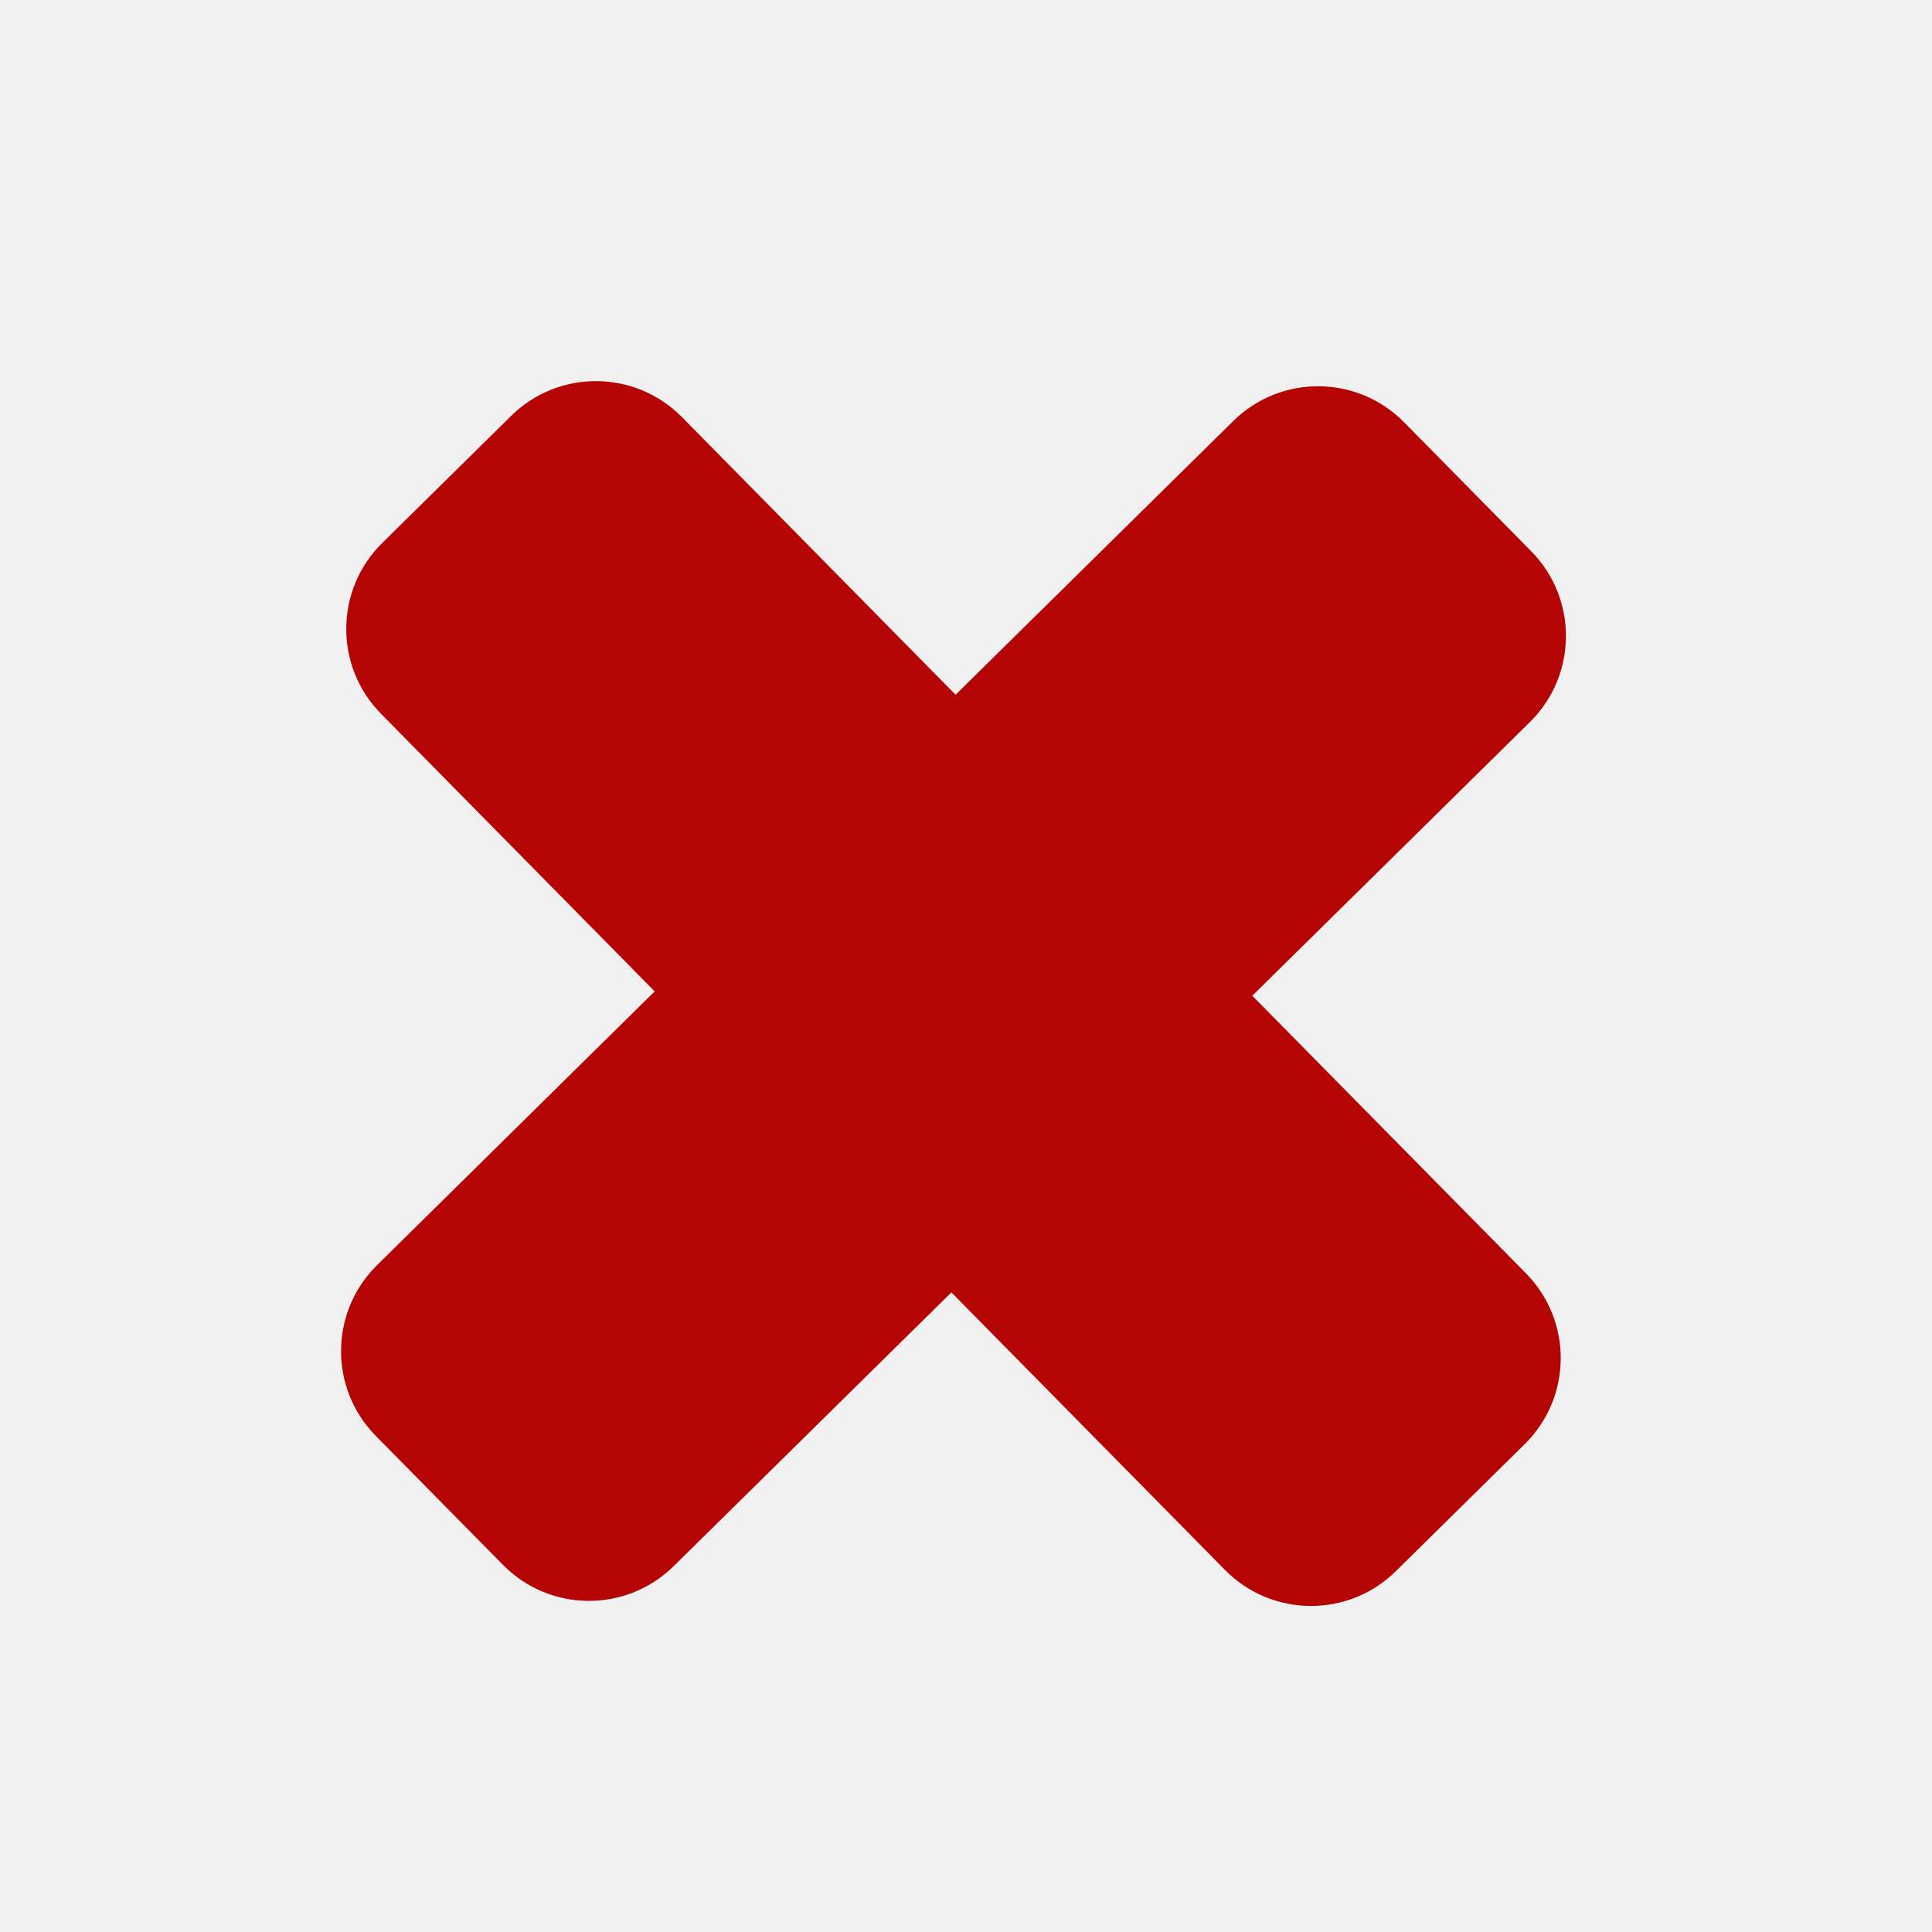
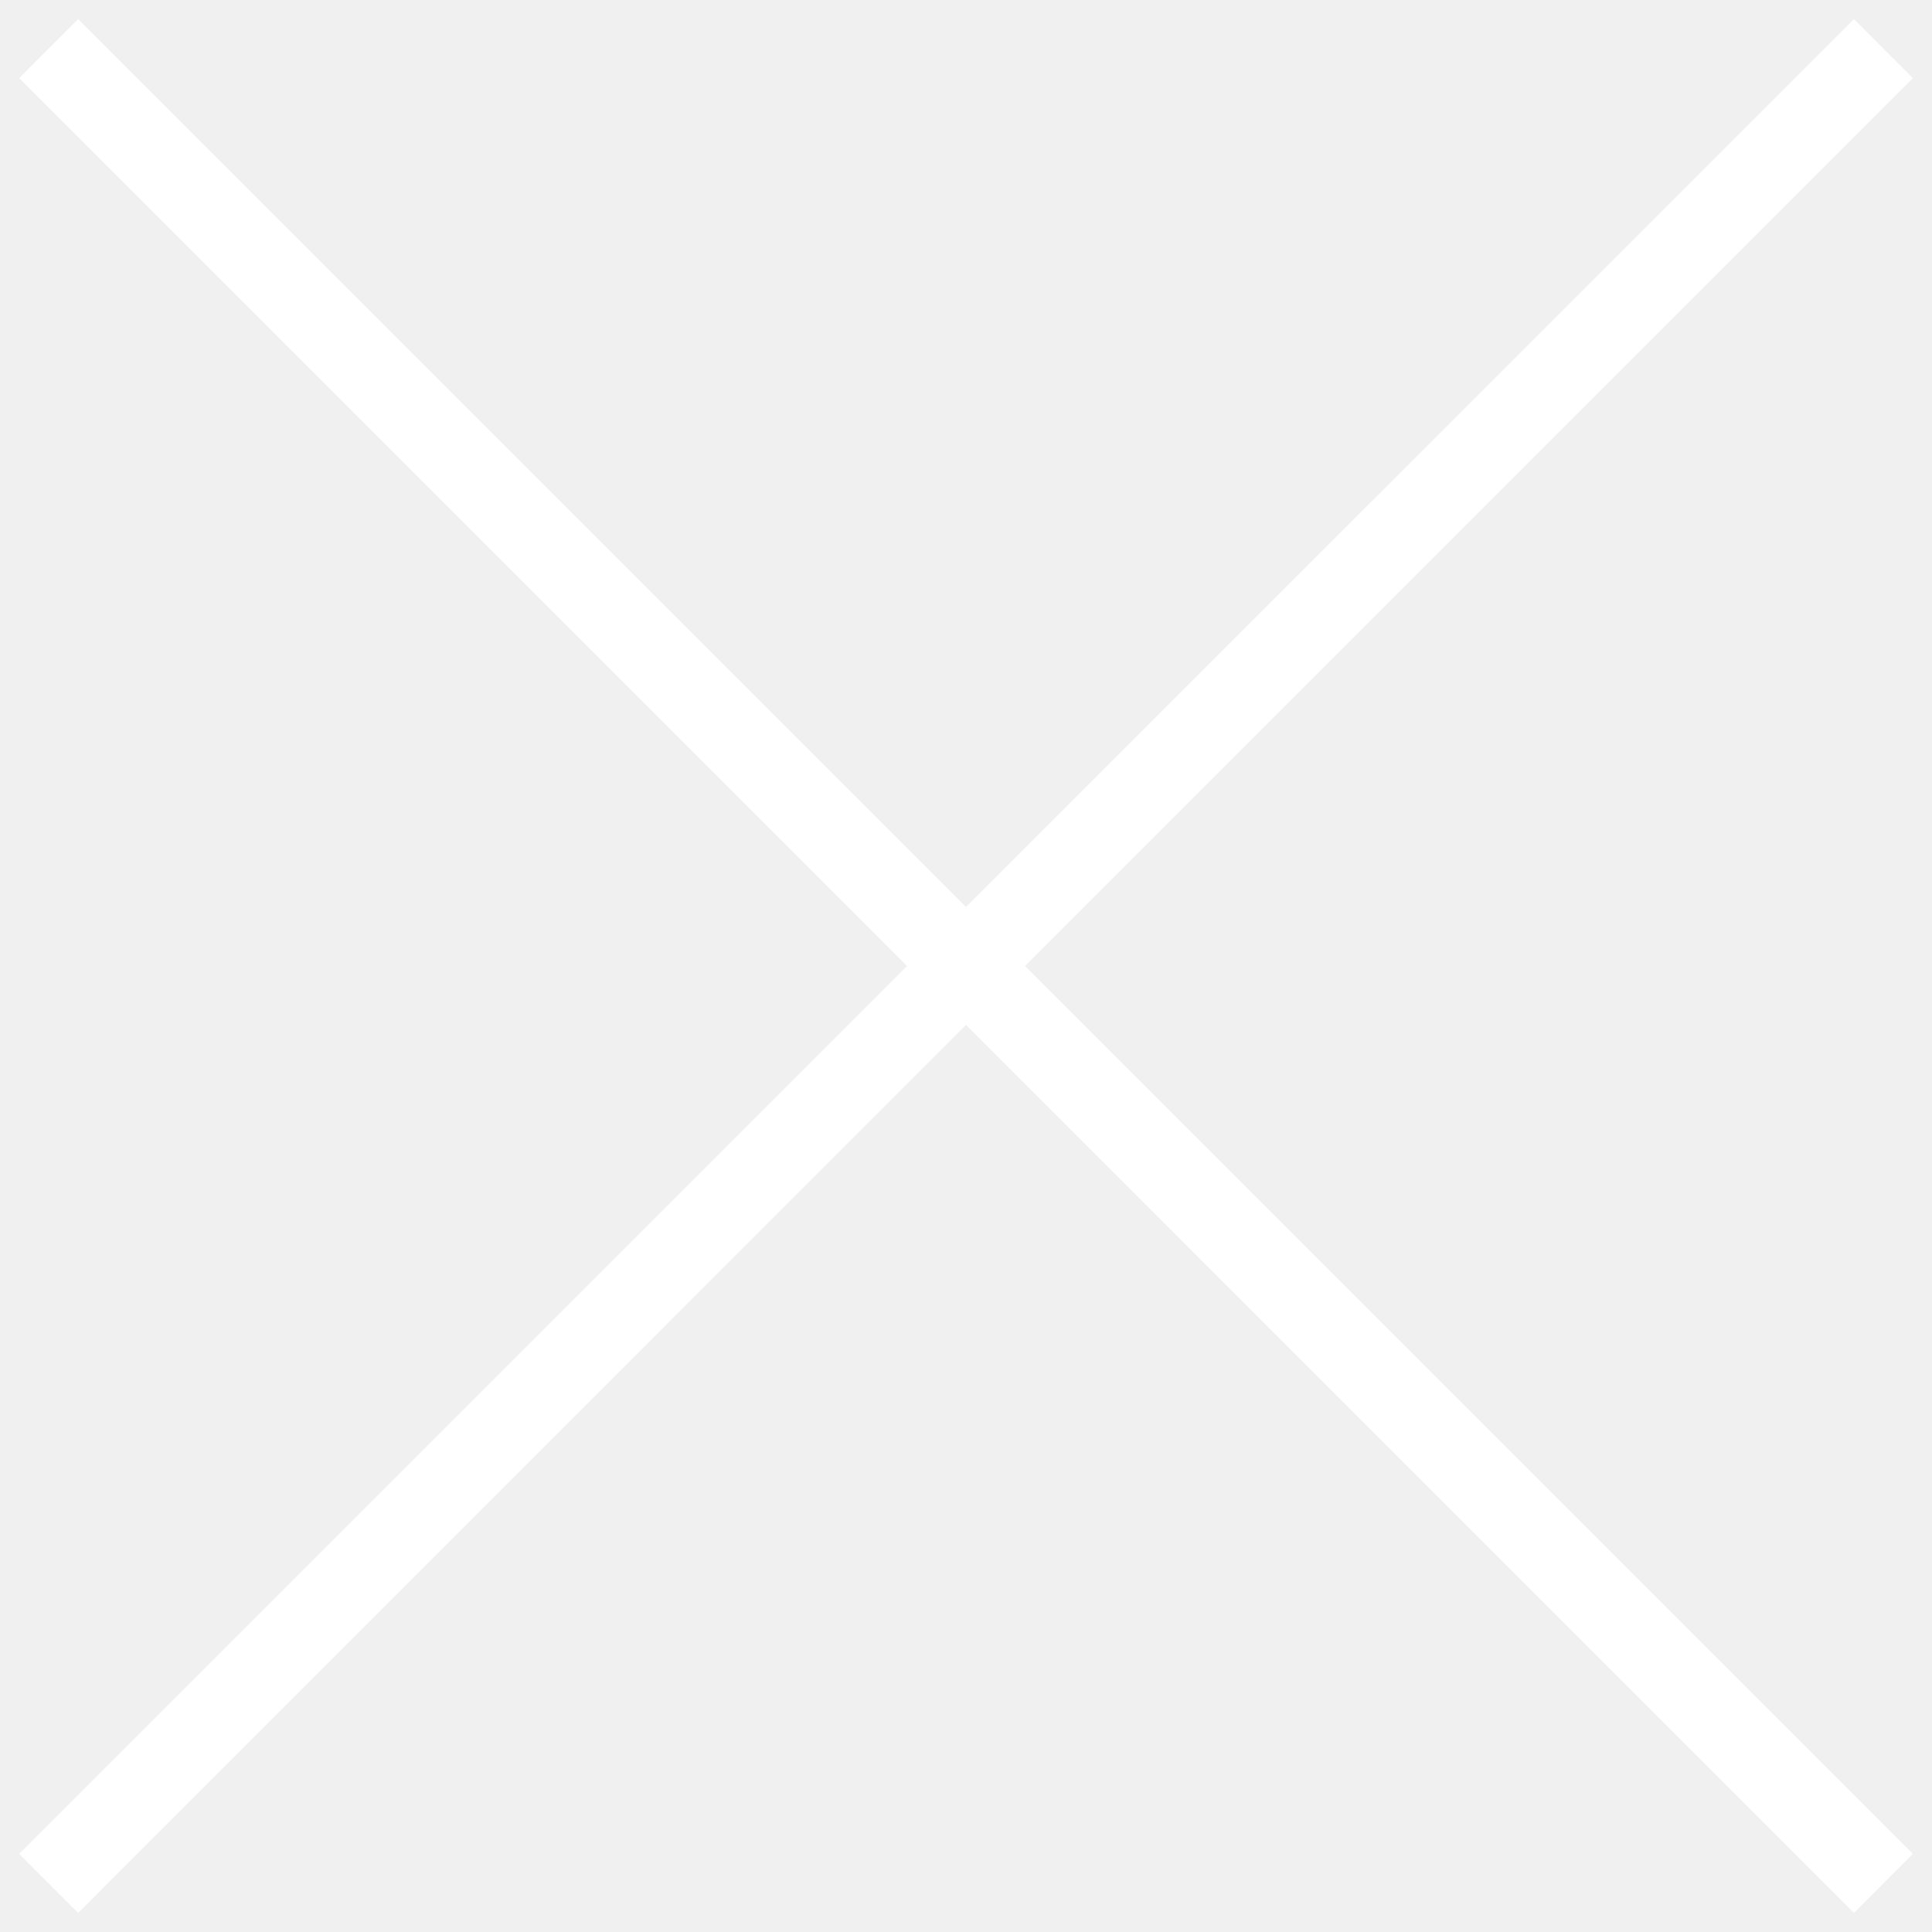
- <svg xmlns="http://www.w3.org/2000/svg" version="1.1" id="Capa_1" x="0px" y="0px" width="64px" height="64px" viewBox="0 0 64 64" enable-background="new 0 0 64 64" xml:space="preserve">
-   <path fill="#B40404" d="M12.449,47.566l4.213,4.273c1.551,1.573,4.083,1.591,5.656,0.041l9.198-9.068l9.065,9.196  c1.552,1.573,4.084,1.591,5.657,0.04l4.271-4.21c1.573-1.551,1.592-4.083,0.04-5.657l-9.065-9.196l9.198-9.068  c1.573-1.551,1.592-4.083,0.04-5.657l-4.211-4.273c-1.552-1.573-4.084-1.591-5.657-0.041l-9.199,9.068l-9.065-9.197  c-1.552-1.573-4.084-1.591-5.657-0.041l-4.271,4.211c-1.573,1.551-1.592,4.083-0.041,5.657l9.066,9.197L12.49,41.91  C10.917,43.46,10.898,45.993,12.449,47.566z" />
+ <svg xmlns="http://www.w3.org/2000/svg" version="1.1" id="Layer_1" x="0px" y="0px" width="64px" height="64px" viewBox="0 0 64 64" enable-background="new 0 0 64 64" xml:space="preserve">
+   <polygon fill="#fff" points="63.365,2.589 61.413,0.634 32,30.045 2.589,0.634 0.635,2.589 30.046,32 0.635,61.411 2.589,63.367 32,33.952   61.413,63.367 63.365,61.411 33.954,32 " />
</svg>
